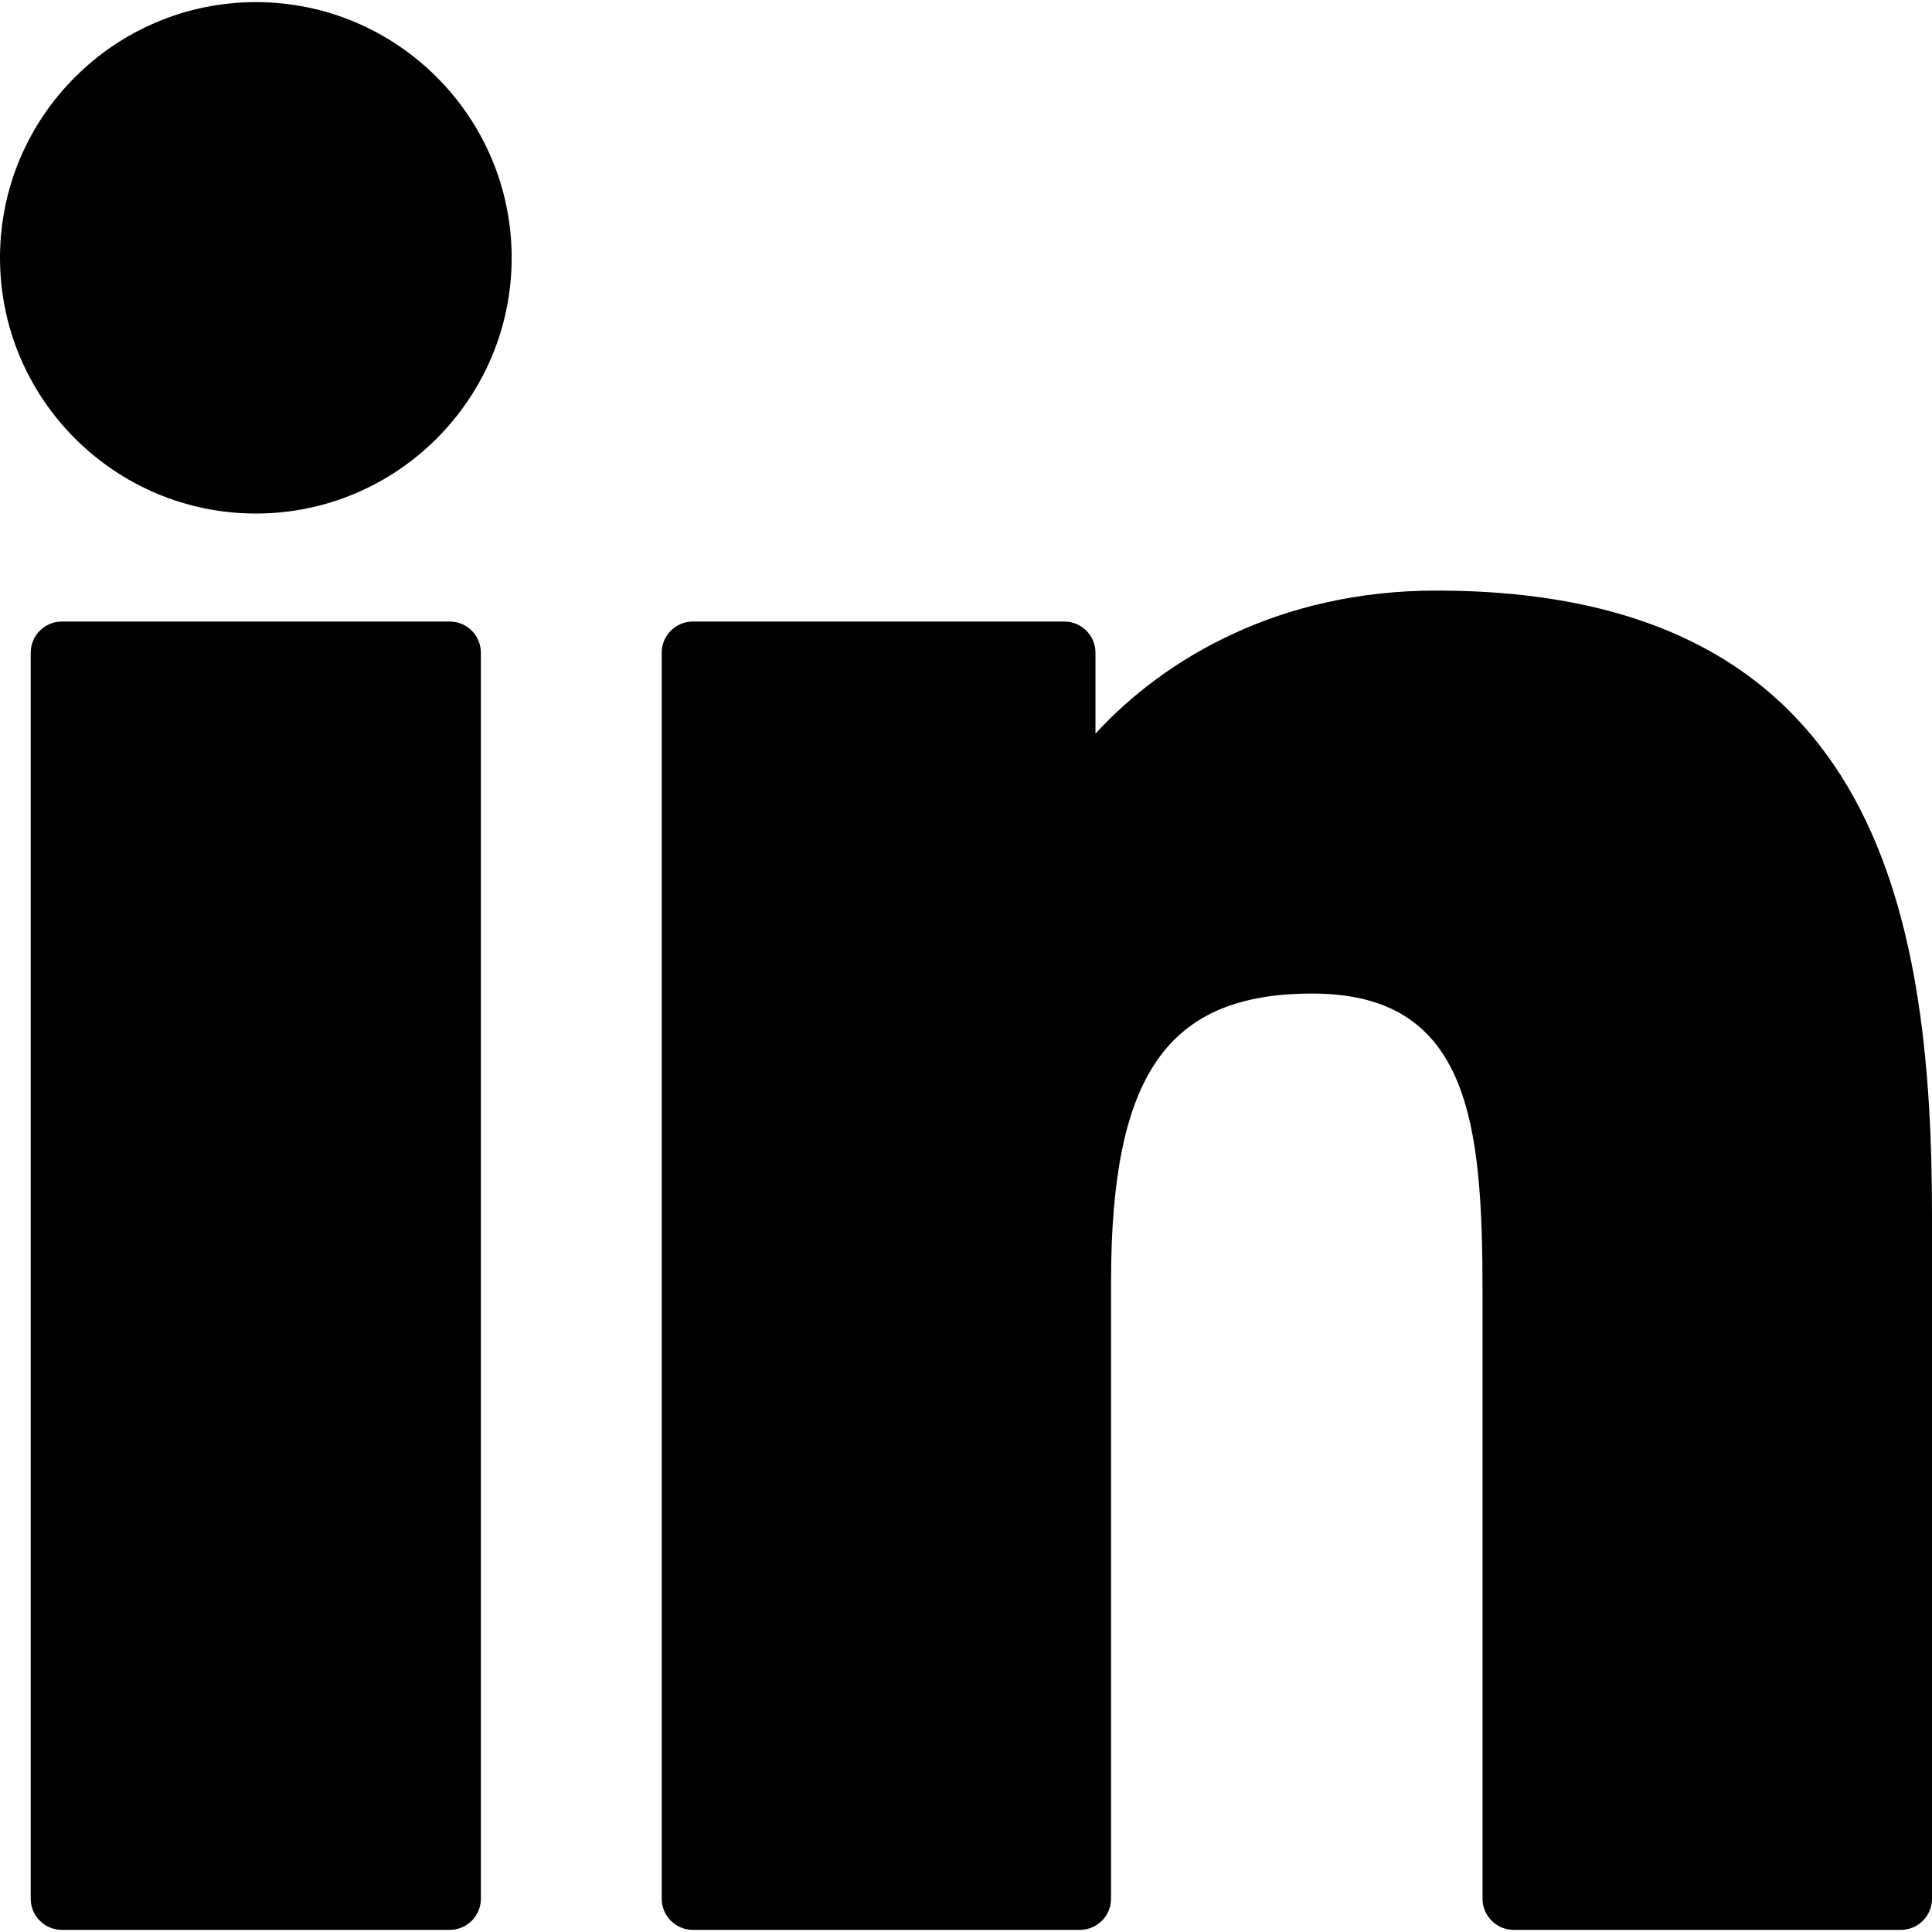
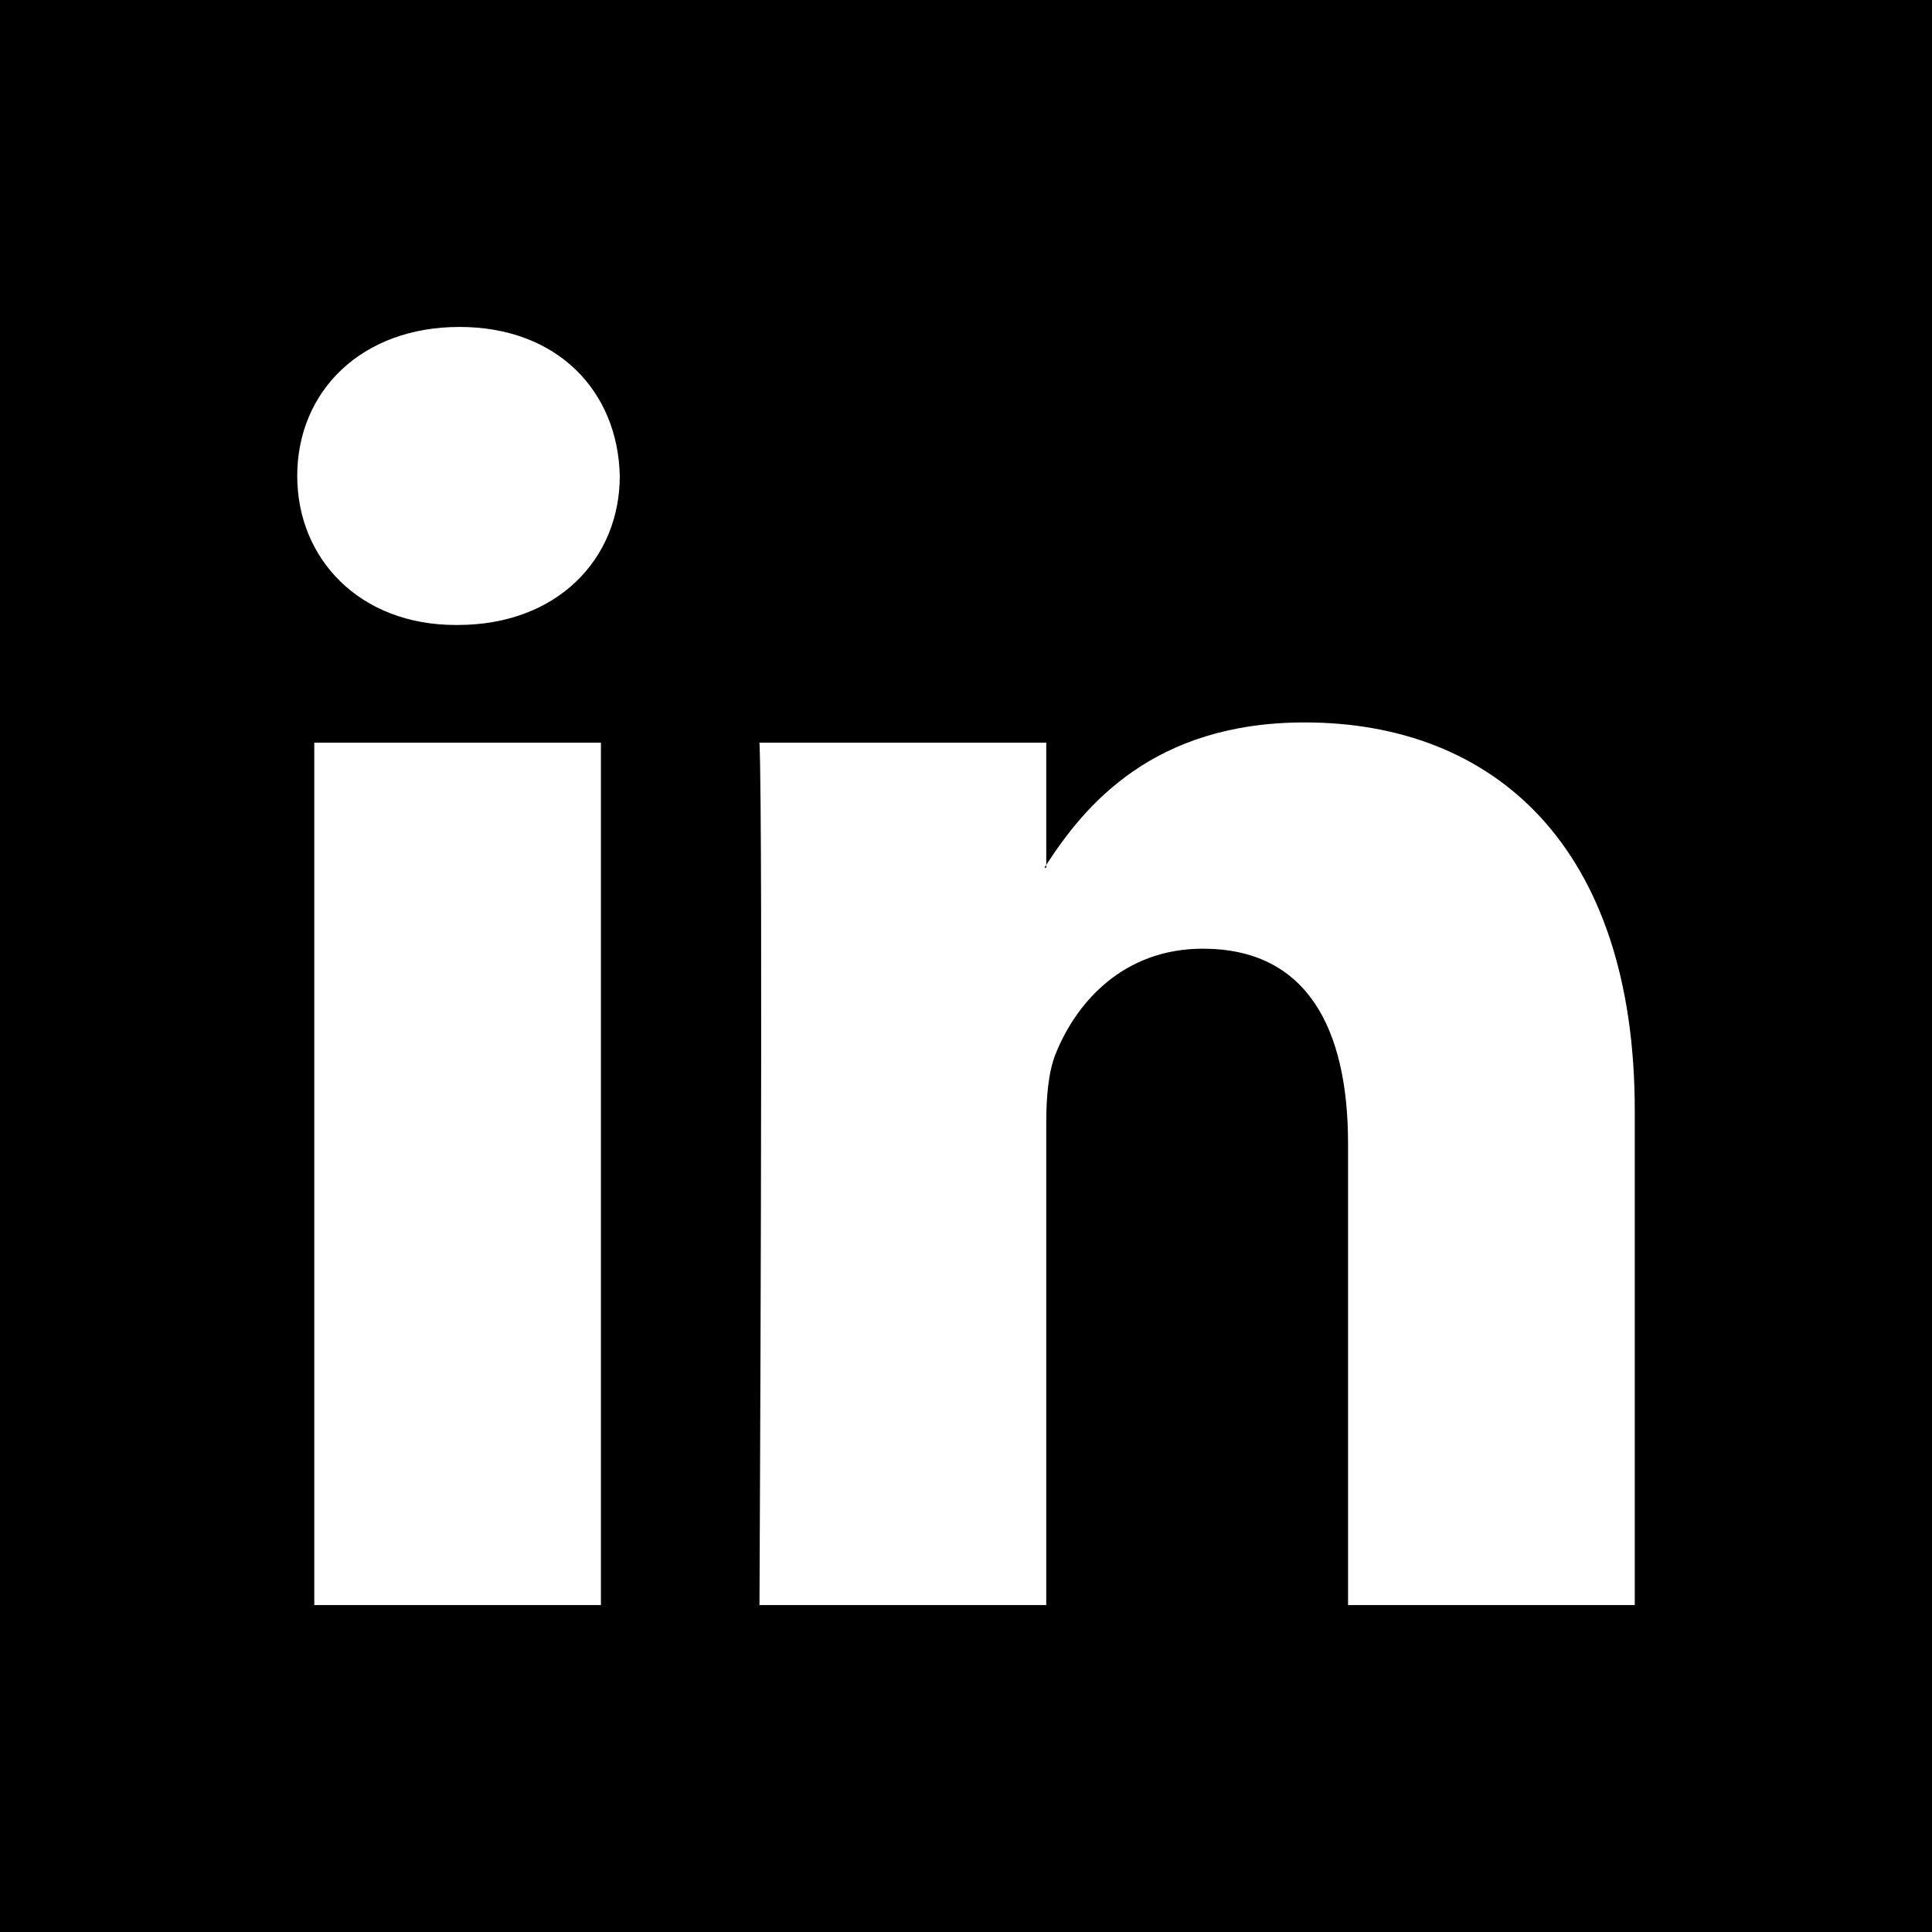
- <svg xmlns="http://www.w3.org/2000/svg" fill="#000000" height="800px" width="800px" version="1.1" id="Layer_1" viewBox="0 0 310 310" xml:space="preserve">
-   <g id="XMLID_801_">
-     <path id="XMLID_802_" d="M72.16,99.73H9.927c-2.762,0-5,2.239-5,5v199.928c0,2.762,2.238,5,5,5H72.16c2.762,0,5-2.238,5-5V104.73   C77.16,101.969,74.922,99.73,72.16,99.73z" />
-     <path id="XMLID_803_" d="M41.066,0.341C18.422,0.341,0,18.743,0,41.362C0,63.991,18.422,82.4,41.066,82.4   c22.626,0,41.033-18.41,41.033-41.038C82.1,18.743,63.692,0.341,41.066,0.341z" />
-     <path id="XMLID_804_" d="M230.454,94.761c-24.995,0-43.472,10.745-54.679,22.954V104.73c0-2.761-2.238-5-5-5h-59.599   c-2.762,0-5,2.239-5,5v199.928c0,2.762,2.238,5,5,5h62.097c2.762,0,5-2.238,5-5v-98.918c0-33.333,9.054-46.319,32.29-46.319   c25.306,0,27.317,20.818,27.317,48.034v97.204c0,2.762,2.238,5,5,5H305c2.762,0,5-2.238,5-5V194.995   C310,145.43,300.549,94.761,230.454,94.761z" />
+ <svg xmlns="http://www.w3.org/2000/svg" fill="#000000" height="800px" width="800px" version="1.1" id="Layer_1" viewBox="0 0 455 455" xml:space="preserve">
+   <g>
+     <path style="fill-rule:evenodd;clip-rule:evenodd;" d="M246.4,204.35v-0.665c-0.136,0.223-0.324,0.446-0.442,0.665H246.4z" />
+     <path style="fill-rule:evenodd;clip-rule:evenodd;" d="M0,0v455h455V0H0z M141.522,378.002H74.016V174.906h67.506V378.002z    M107.769,147.186h-0.446C84.678,147.186,70,131.585,70,112.085c0-19.928,15.107-35.087,38.211-35.087   c23.109,0,37.31,15.159,37.752,35.087C145.963,131.585,131.32,147.186,107.769,147.186z M385,378.002h-67.524V269.345   c0-27.291-9.756-45.92-34.195-45.92c-18.664,0-29.755,12.543-34.641,24.693c-1.776,4.34-2.24,10.373-2.24,16.459v113.426h-67.537   c0,0,0.905-184.043,0-203.096H246.4v28.779c8.973-13.807,24.986-33.547,60.856-33.547c44.437,0,77.744,29.02,77.744,91.398V378.002   z" />
  </g>
</svg>
